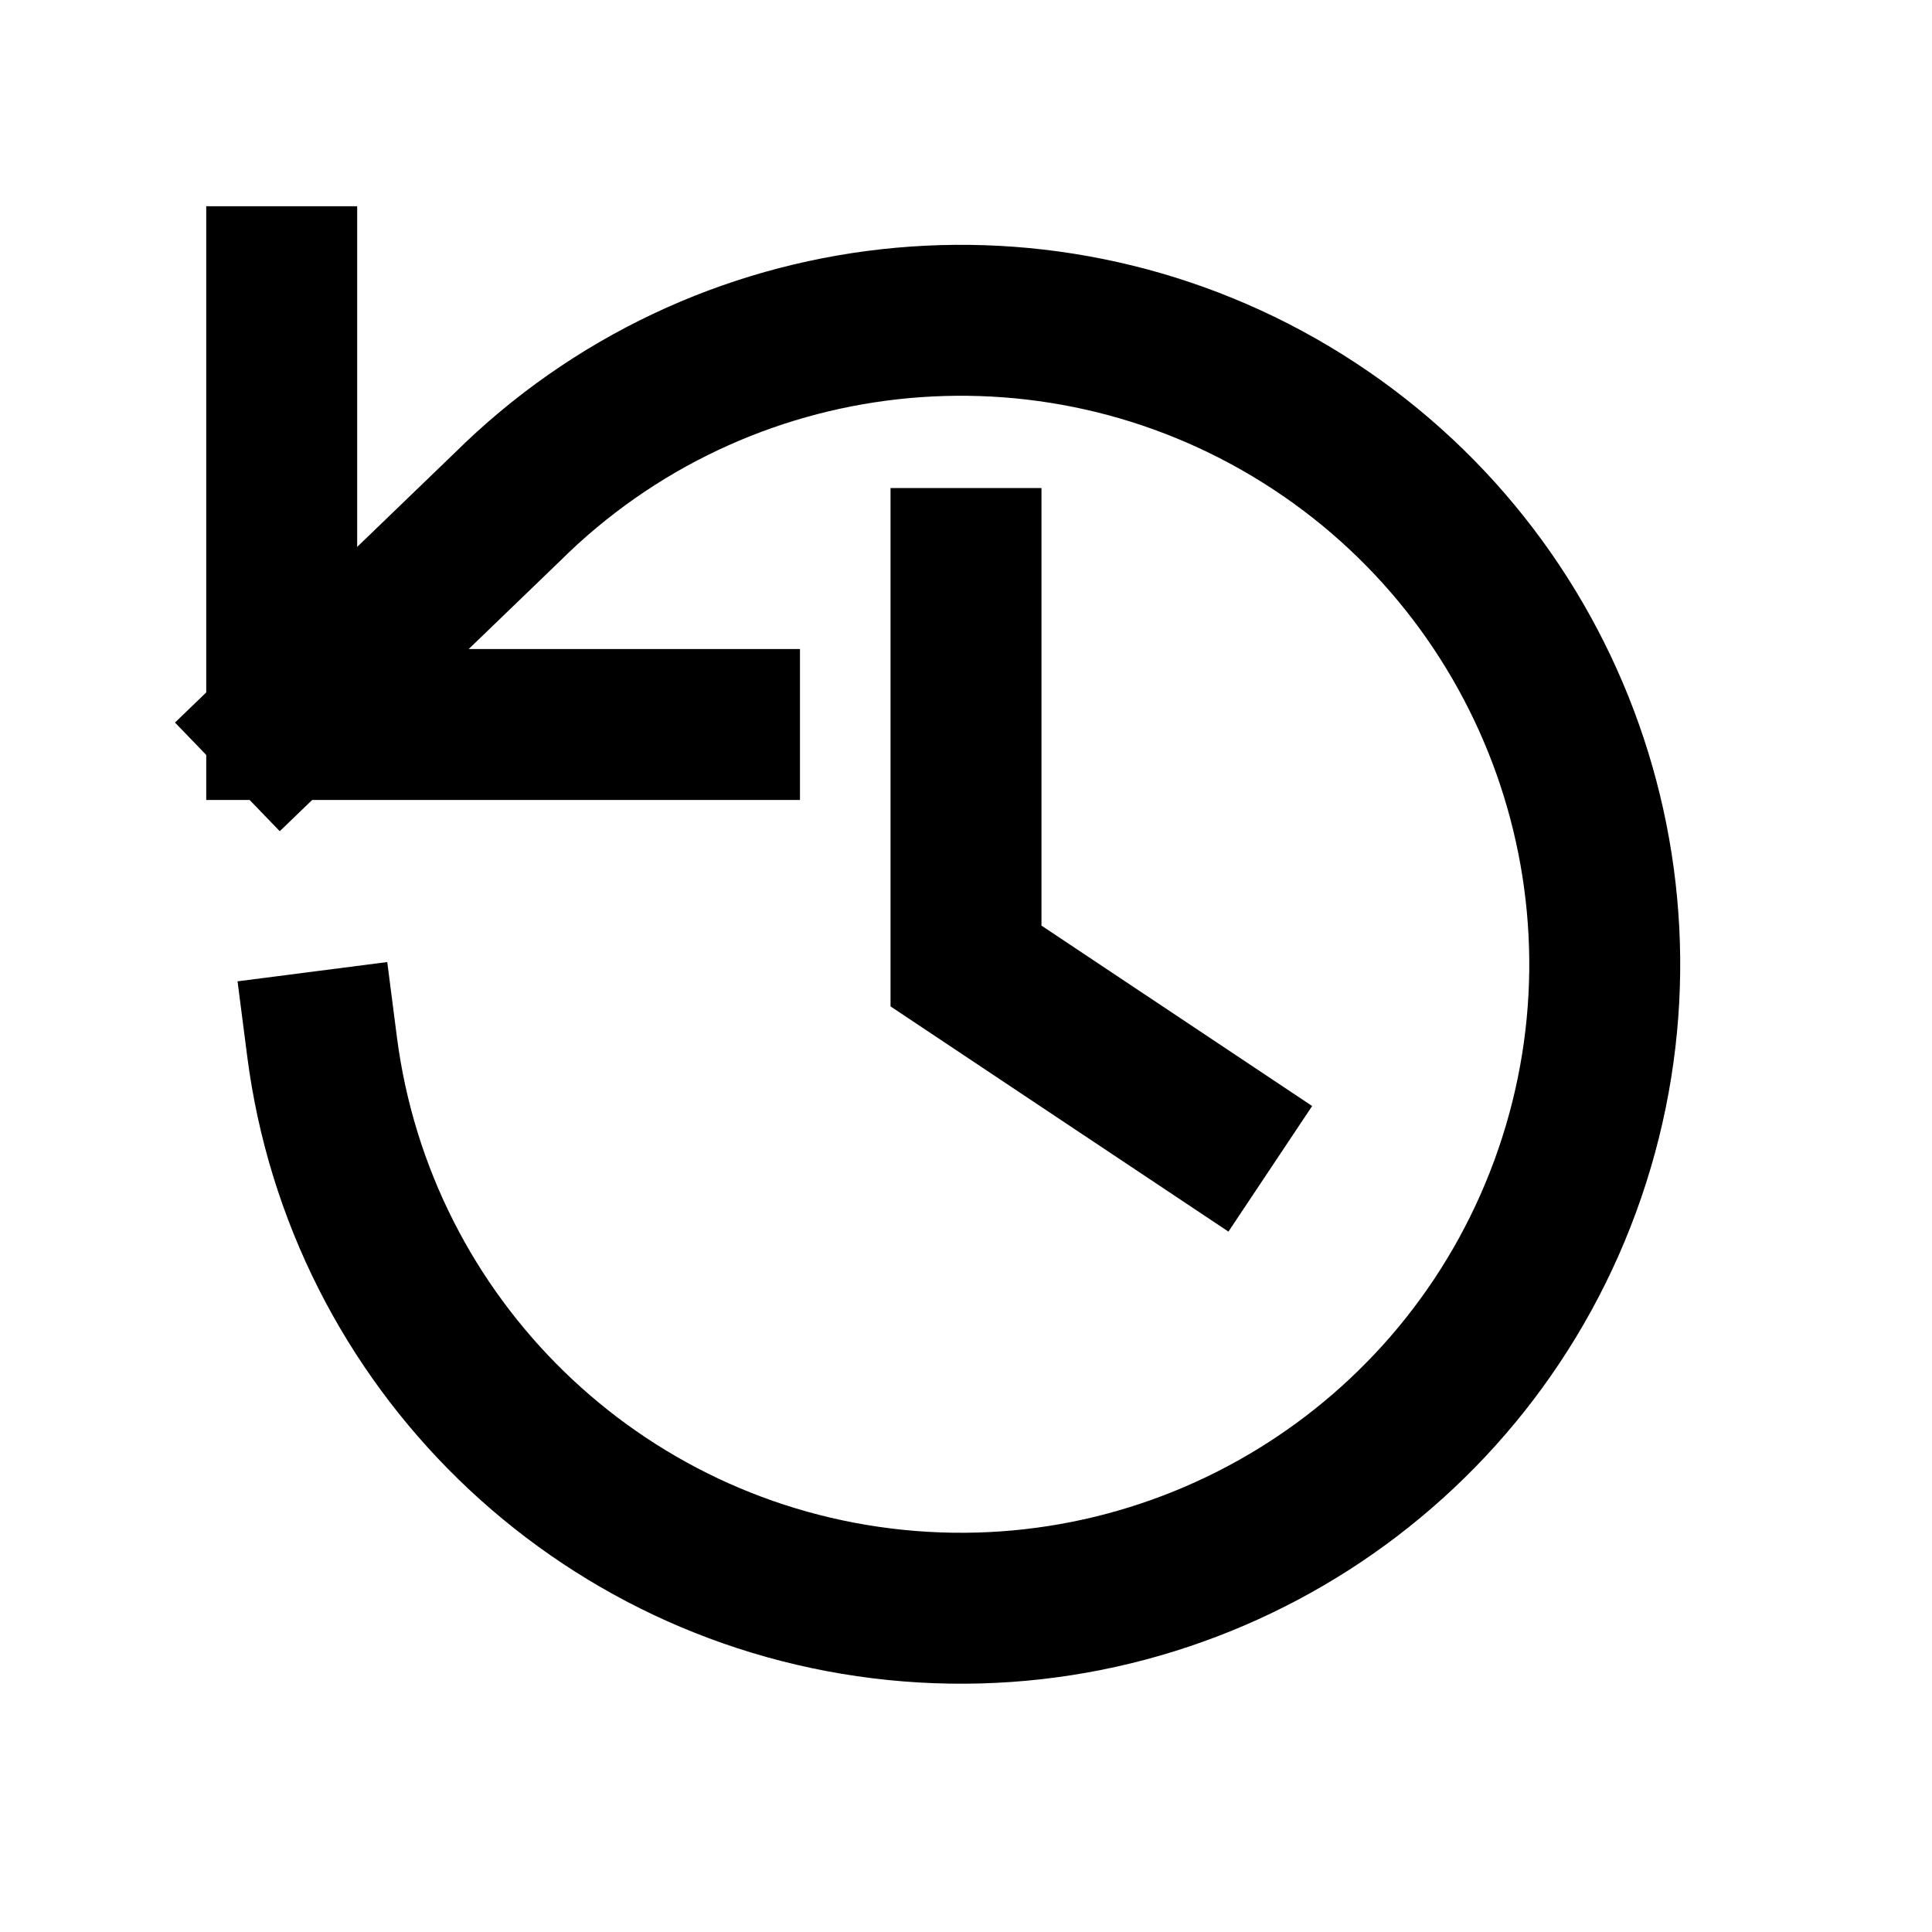
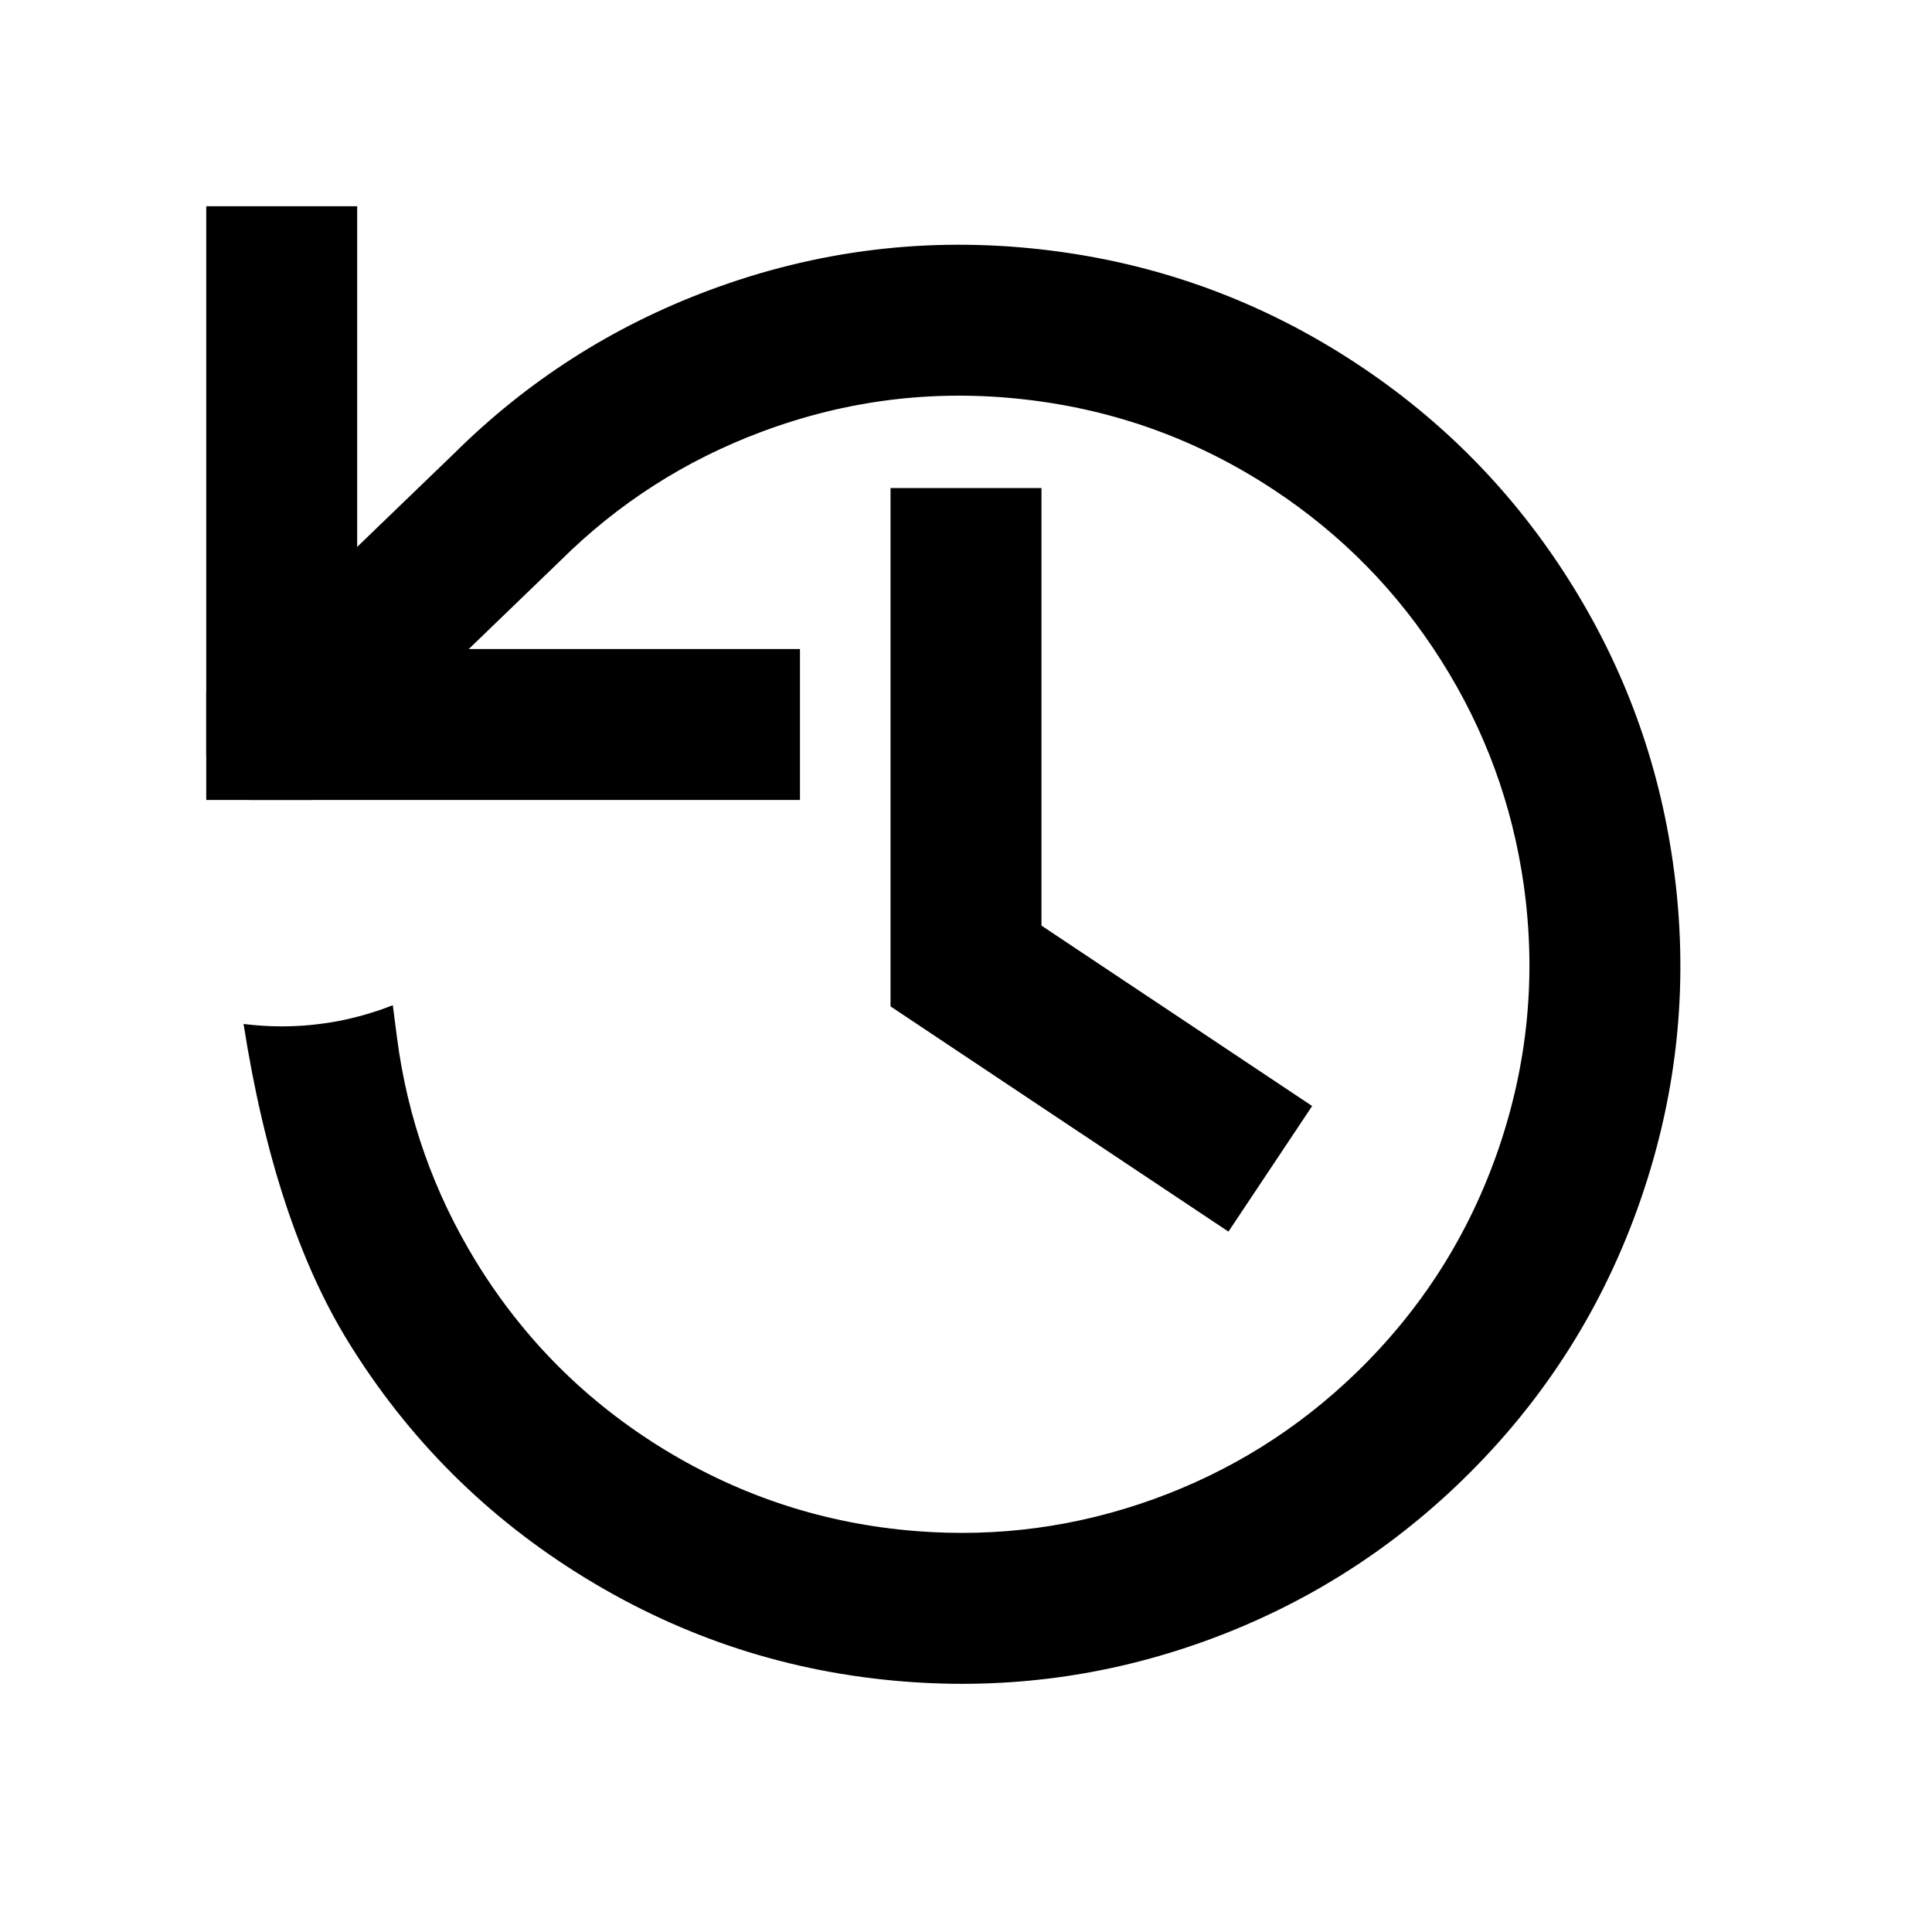
<svg xmlns="http://www.w3.org/2000/svg" width="16" height="16" viewBox="0 0 16 16" fill="none" stroke="currentColor" color="currentColor" stroke-width="1.25" stroke-linecap="square" stroke-linejoin="miter" stroke-miterlimit="3" focusable="false" aria-hidden="true">
-   <path d="M2.667 8.667A5.333 5.333 0 1 0 4.2 4.2L2.333 6" />
+   <path d="M3.287 8.587Q3.416 9.591 3.946 10.454Q4.538 11.415 5.501 12.004Q6.465 12.592 7.59 12.68Q8.6 12.759 9.552 12.416Q10.505 12.072 11.232 11.368Q12.043 10.582 12.41 9.515Q12.776 8.447 12.619 7.329Q12.477 6.326 11.936 5.471Q11.395 4.615 10.55 4.057Q9.608 3.435 8.486 3.308Q7.365 3.18 6.307 3.576Q5.359 3.93 4.64 4.644L2.586 6.625L2.068 6.625L1.708 6.252L1.708 5.734L3.76 3.756Q4.669 2.854 5.87 2.405Q7.208 1.905 8.627 2.066Q10.047 2.227 11.239 3.014Q12.308 3.72 12.993 4.803Q13.678 5.886 13.856 7.155Q14.056 8.569 13.592 9.921Q13.128 11.272 12.102 12.266Q11.181 13.157 9.976 13.592Q8.771 14.026 7.493 13.926Q6.069 13.815 4.85 13.07Q3.631 12.325 2.882 11.109Q2.274 10.121 2.017 8.48Q2.175 8.5 2.333 8.5Q2.392 8.5 2.451 8.497Q2.51 8.495 2.568 8.489Q2.627 8.483 2.685 8.475Q2.744 8.467 2.801 8.456Q2.859 8.445 2.916 8.431Q2.974 8.417 3.03 8.401Q3.087 8.384 3.142 8.366Q3.198 8.346 3.253 8.325L3.287 8.587Z" fill="currentColor" stroke="none" fill-rule="evenodd" />
  <path d="M2.333 2.333L2.333 6L6 6" />
  <path d="M8 4.667L8 8L10 9.333" />
</svg>
